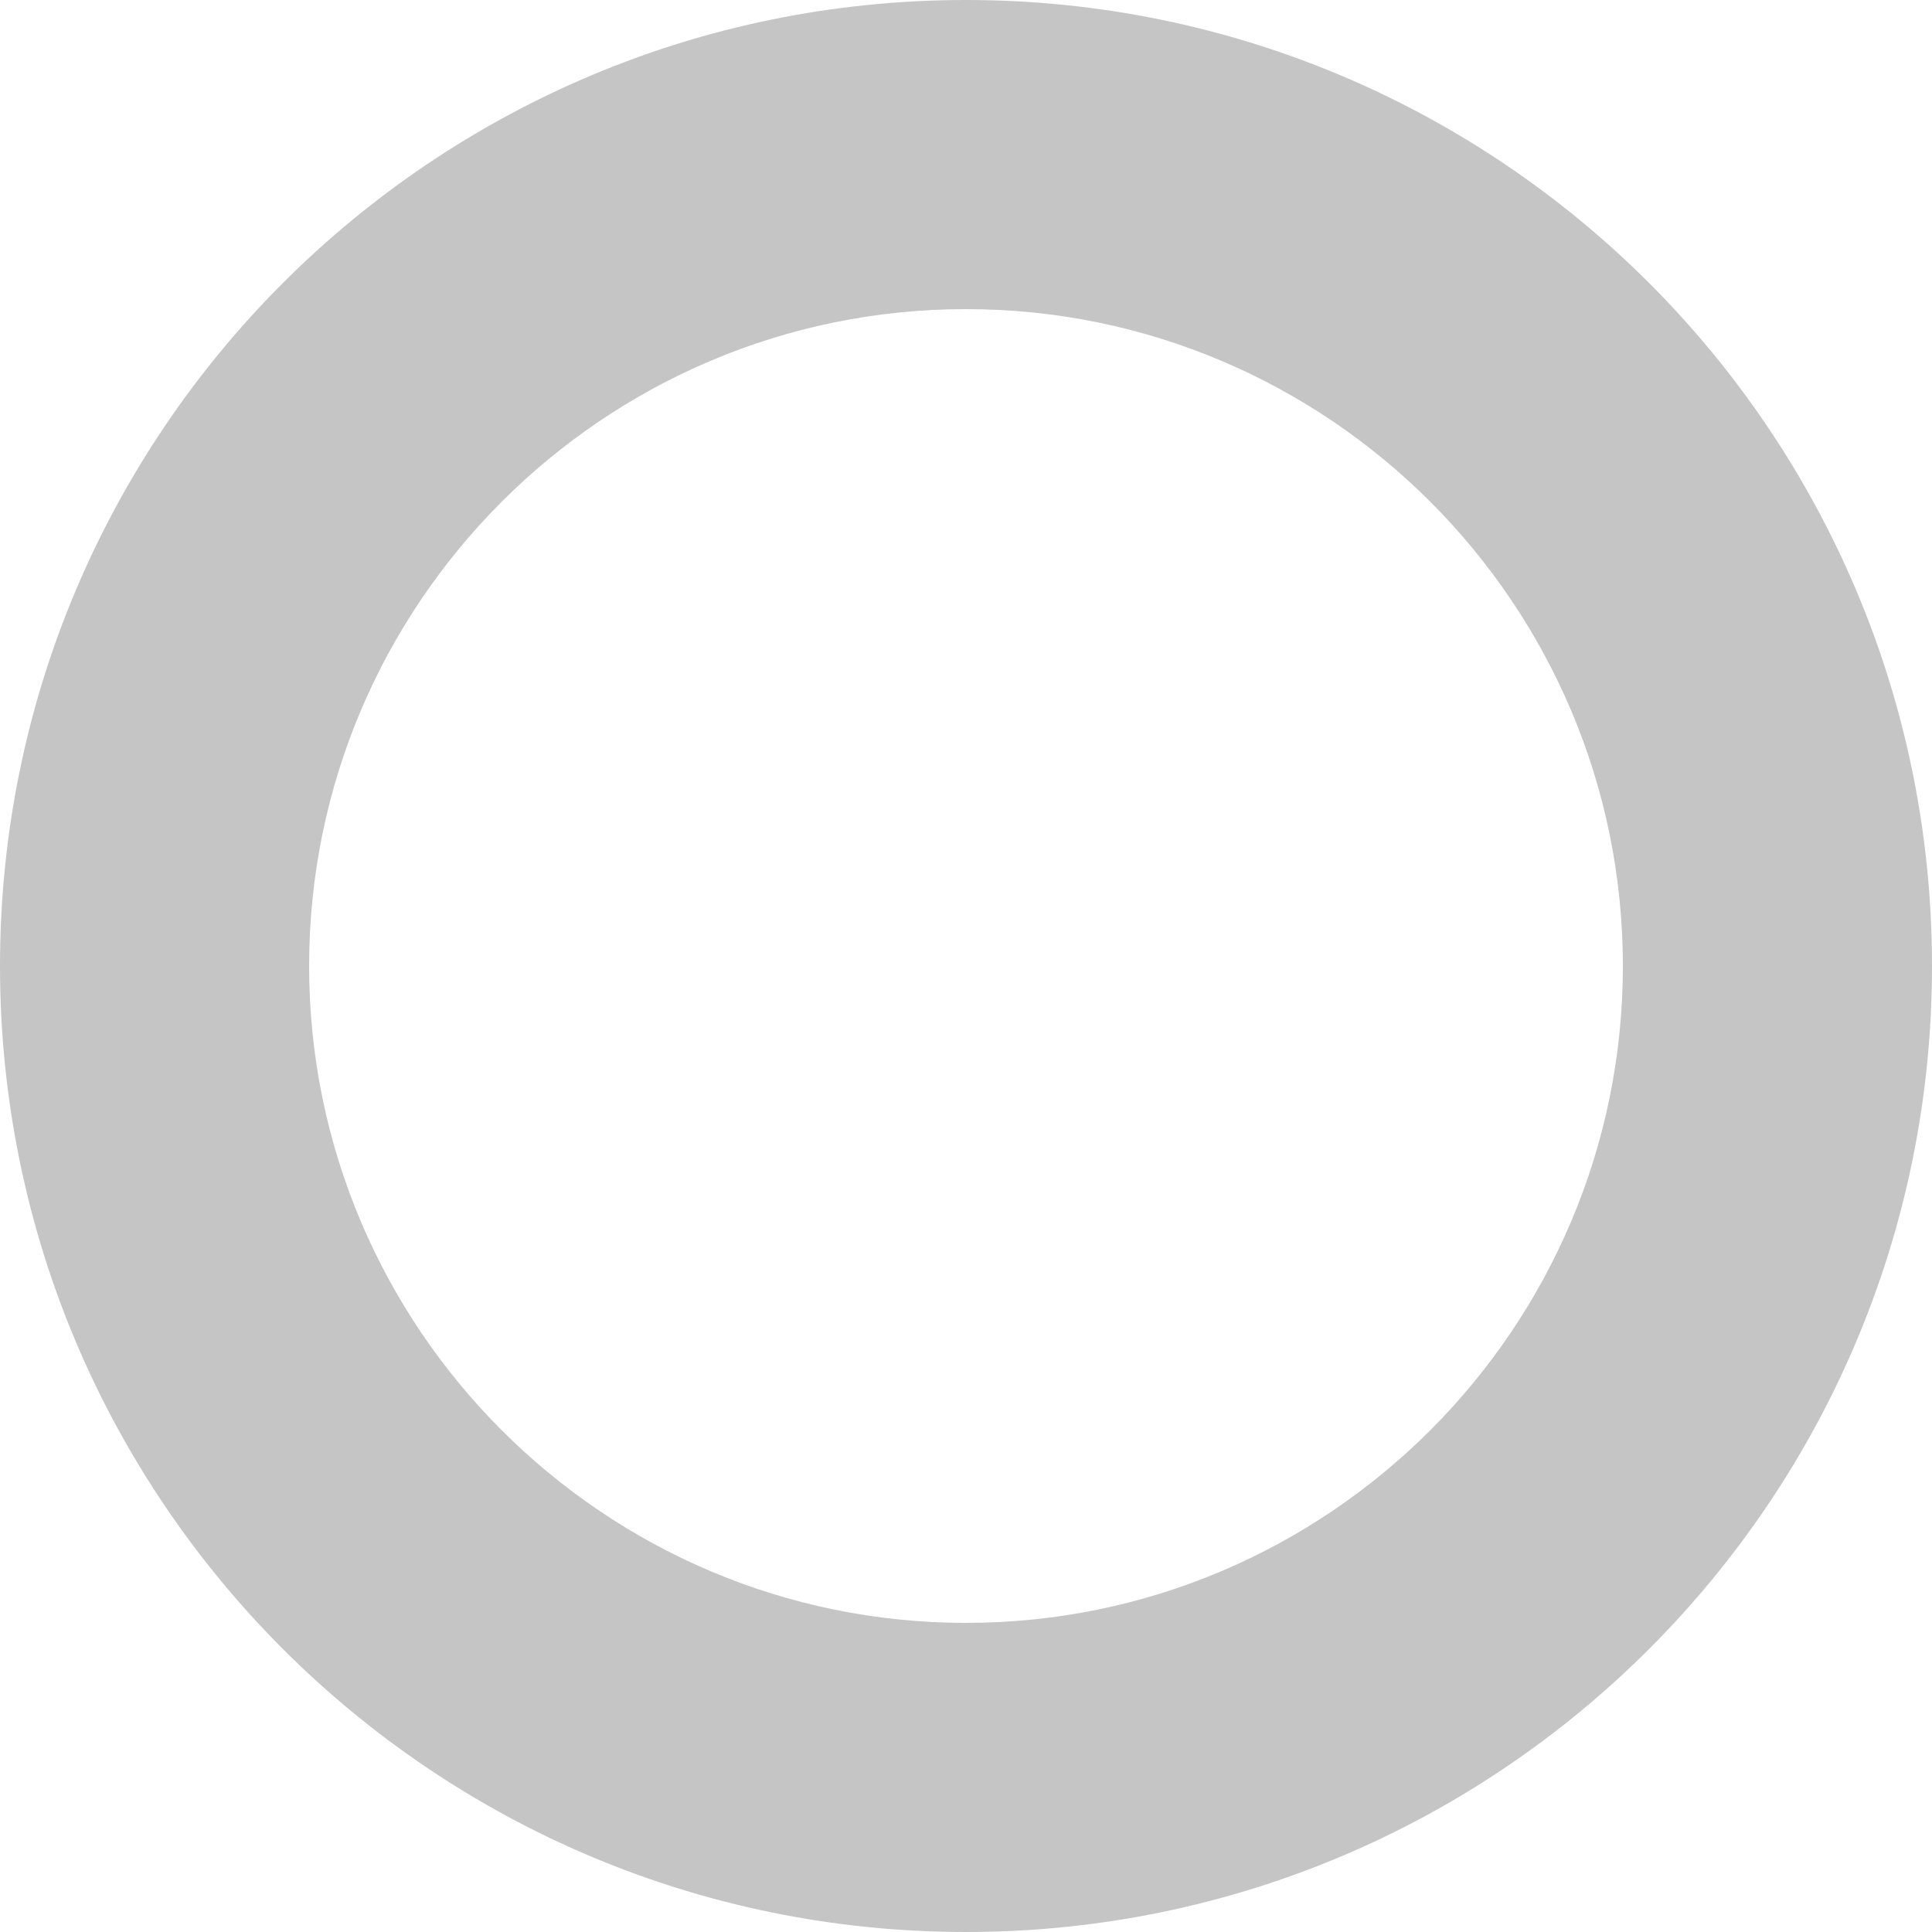
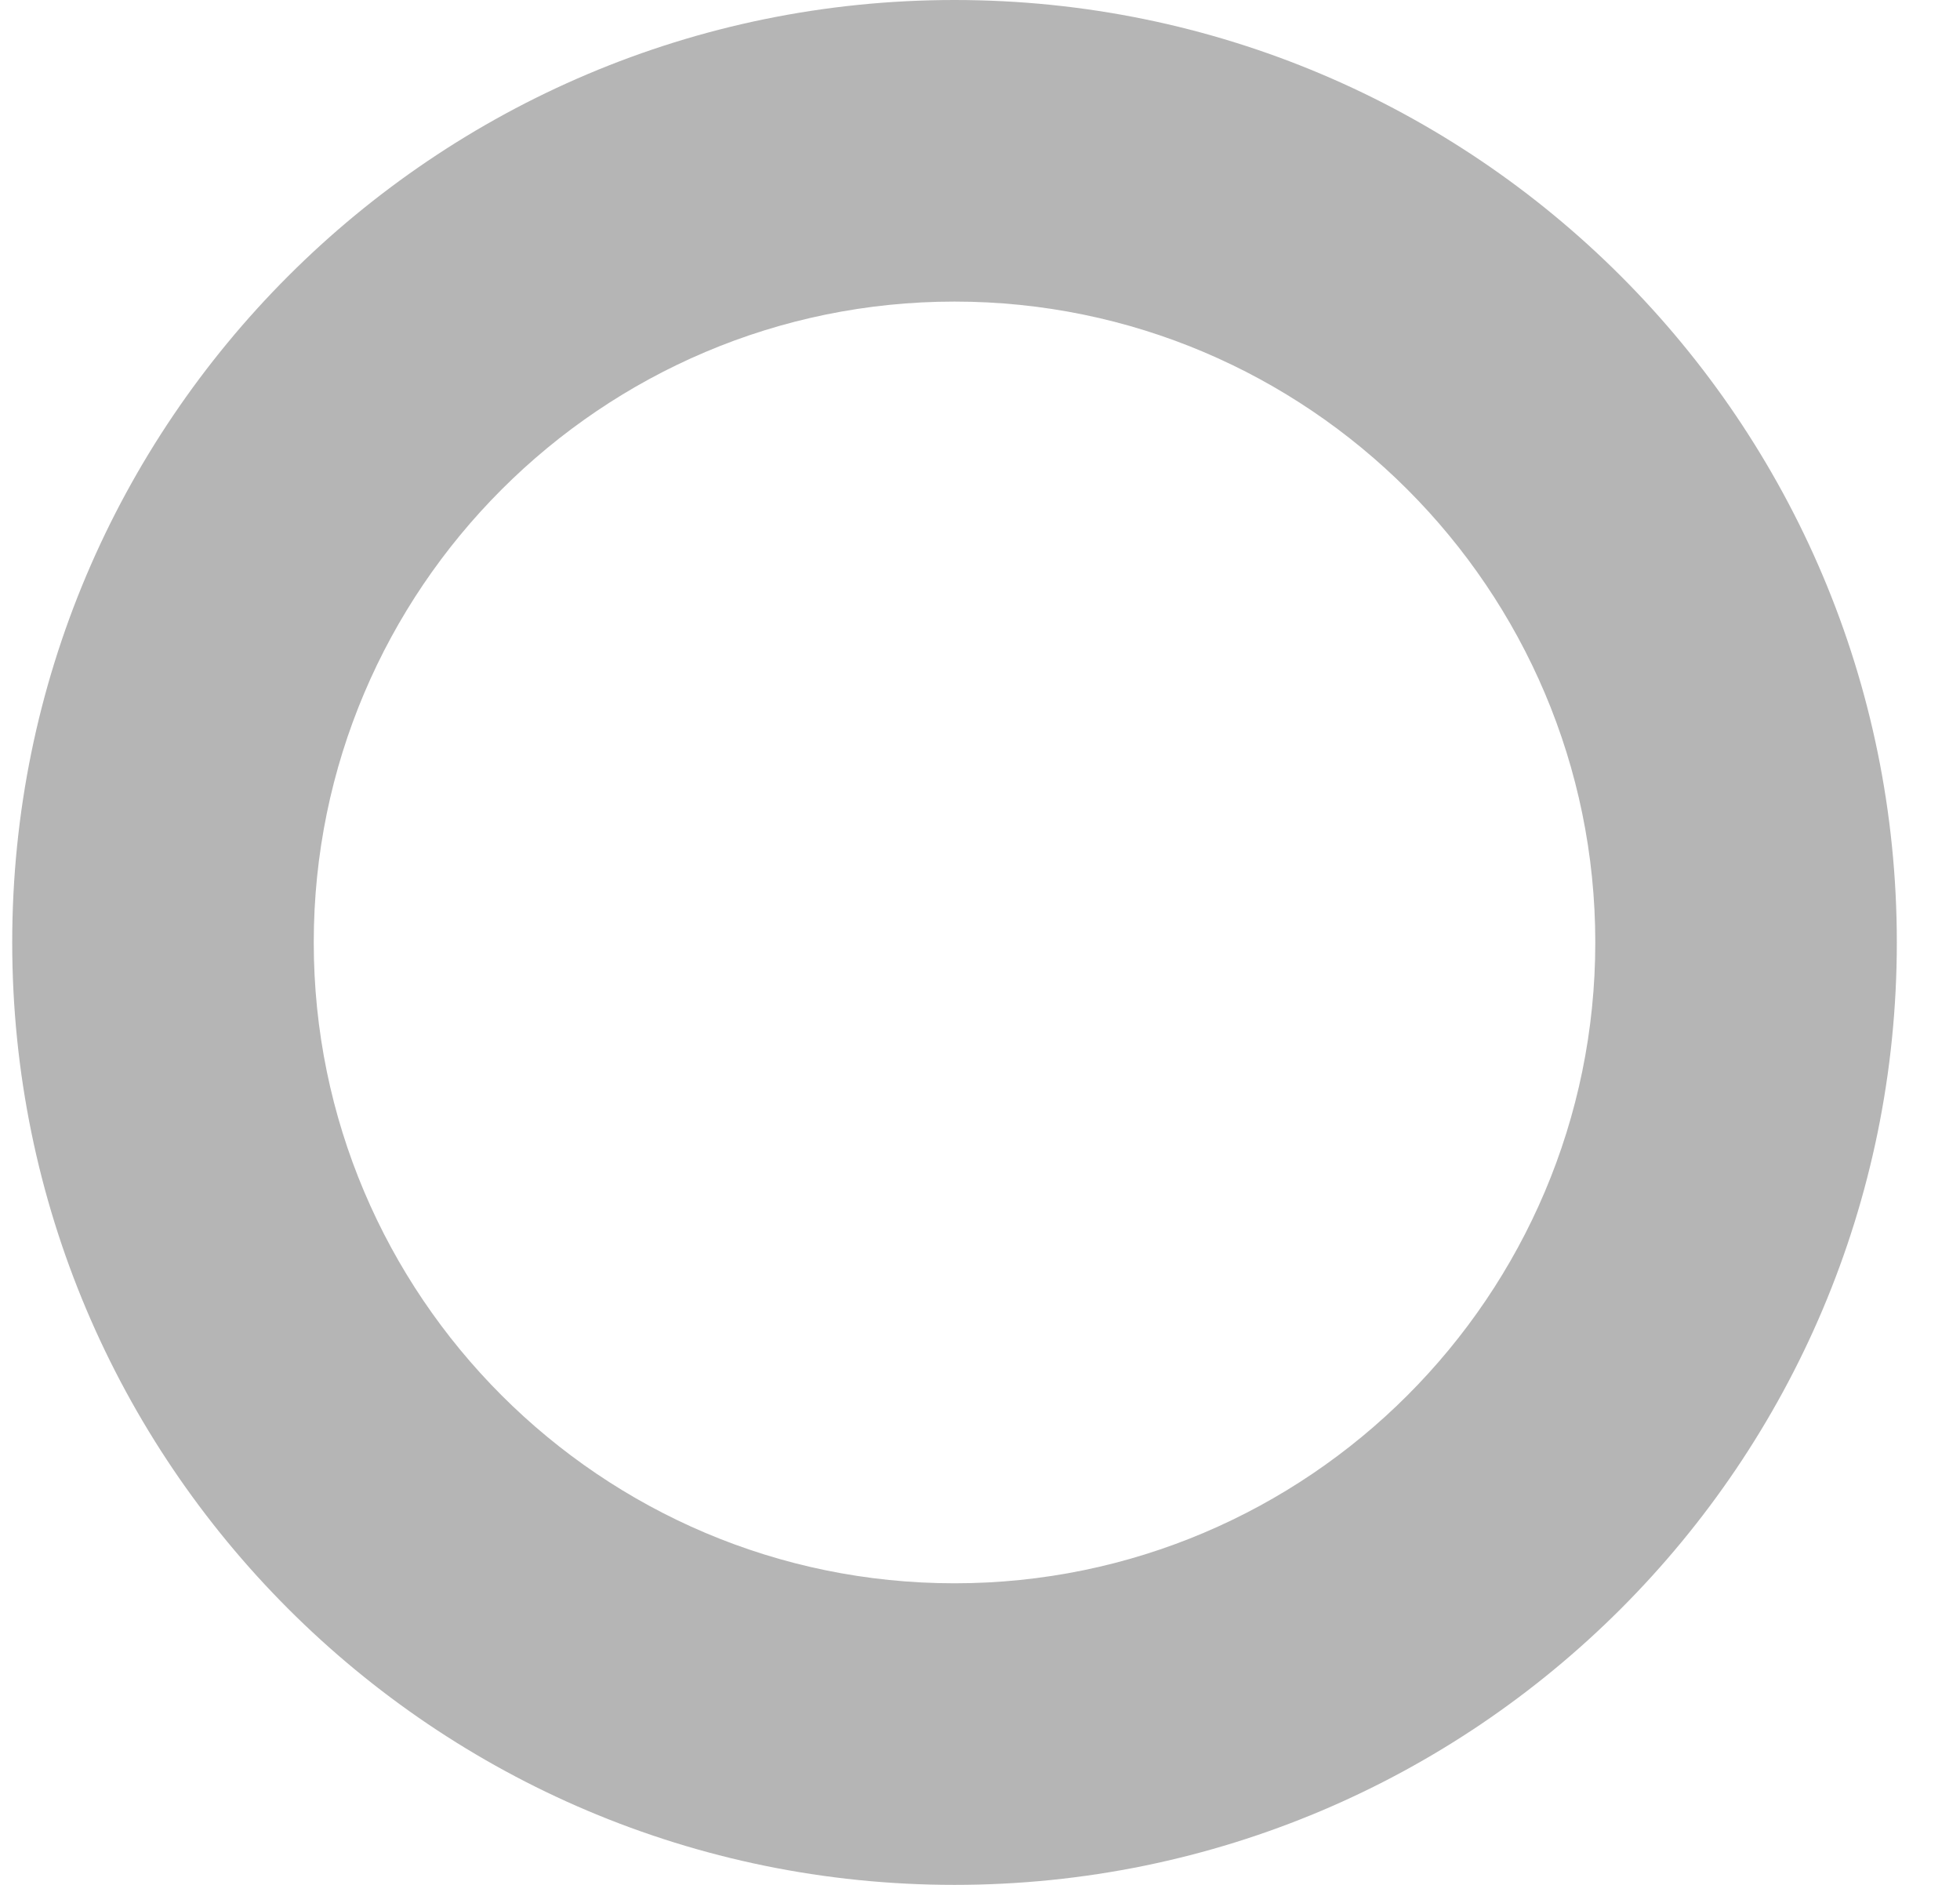
- <svg xmlns="http://www.w3.org/2000/svg" width="25" height="25" viewBox="0 0 25 25">
-   <path fill="#c5c5c5" d="M12.5 4c4.687 0 8.5 3.813 8.5 8.5 0 4.687-3.813 8.5-8.5 8.5C7.813 21 4 17.187 4 12.5 4 7.813 7.813 4 12.5 4m0-4C5.597 0 0 5.597 0 12.5S5.597 25 12.5 25 25 19.403 25 12.5 19.403 0 12.5 0z" />
+ <svg xmlns="http://www.w3.org/2000/svg" width="26" height="25" viewBox="0 0 26 25" fill="none">
+   <path fill-rule="evenodd" clip-rule="evenodd" d="M0.162 12.5C0.162 5.597 5.759 0 12.662 0C19.565 0 25.162 5.597 25.162 12.5C25.162 19.403 19.565 25 12.662 25C5.759 25 0.162 19.403 0.162 12.5ZM21.162 12.5C21.162 7.813 17.349 4 12.662 4C7.975 4 4.162 7.813 4.162 12.5C4.162 17.187 7.975 21 12.662 21C17.349 21 21.162 17.187 21.162 12.5Z" fill="#B5B5B5" />
</svg>
